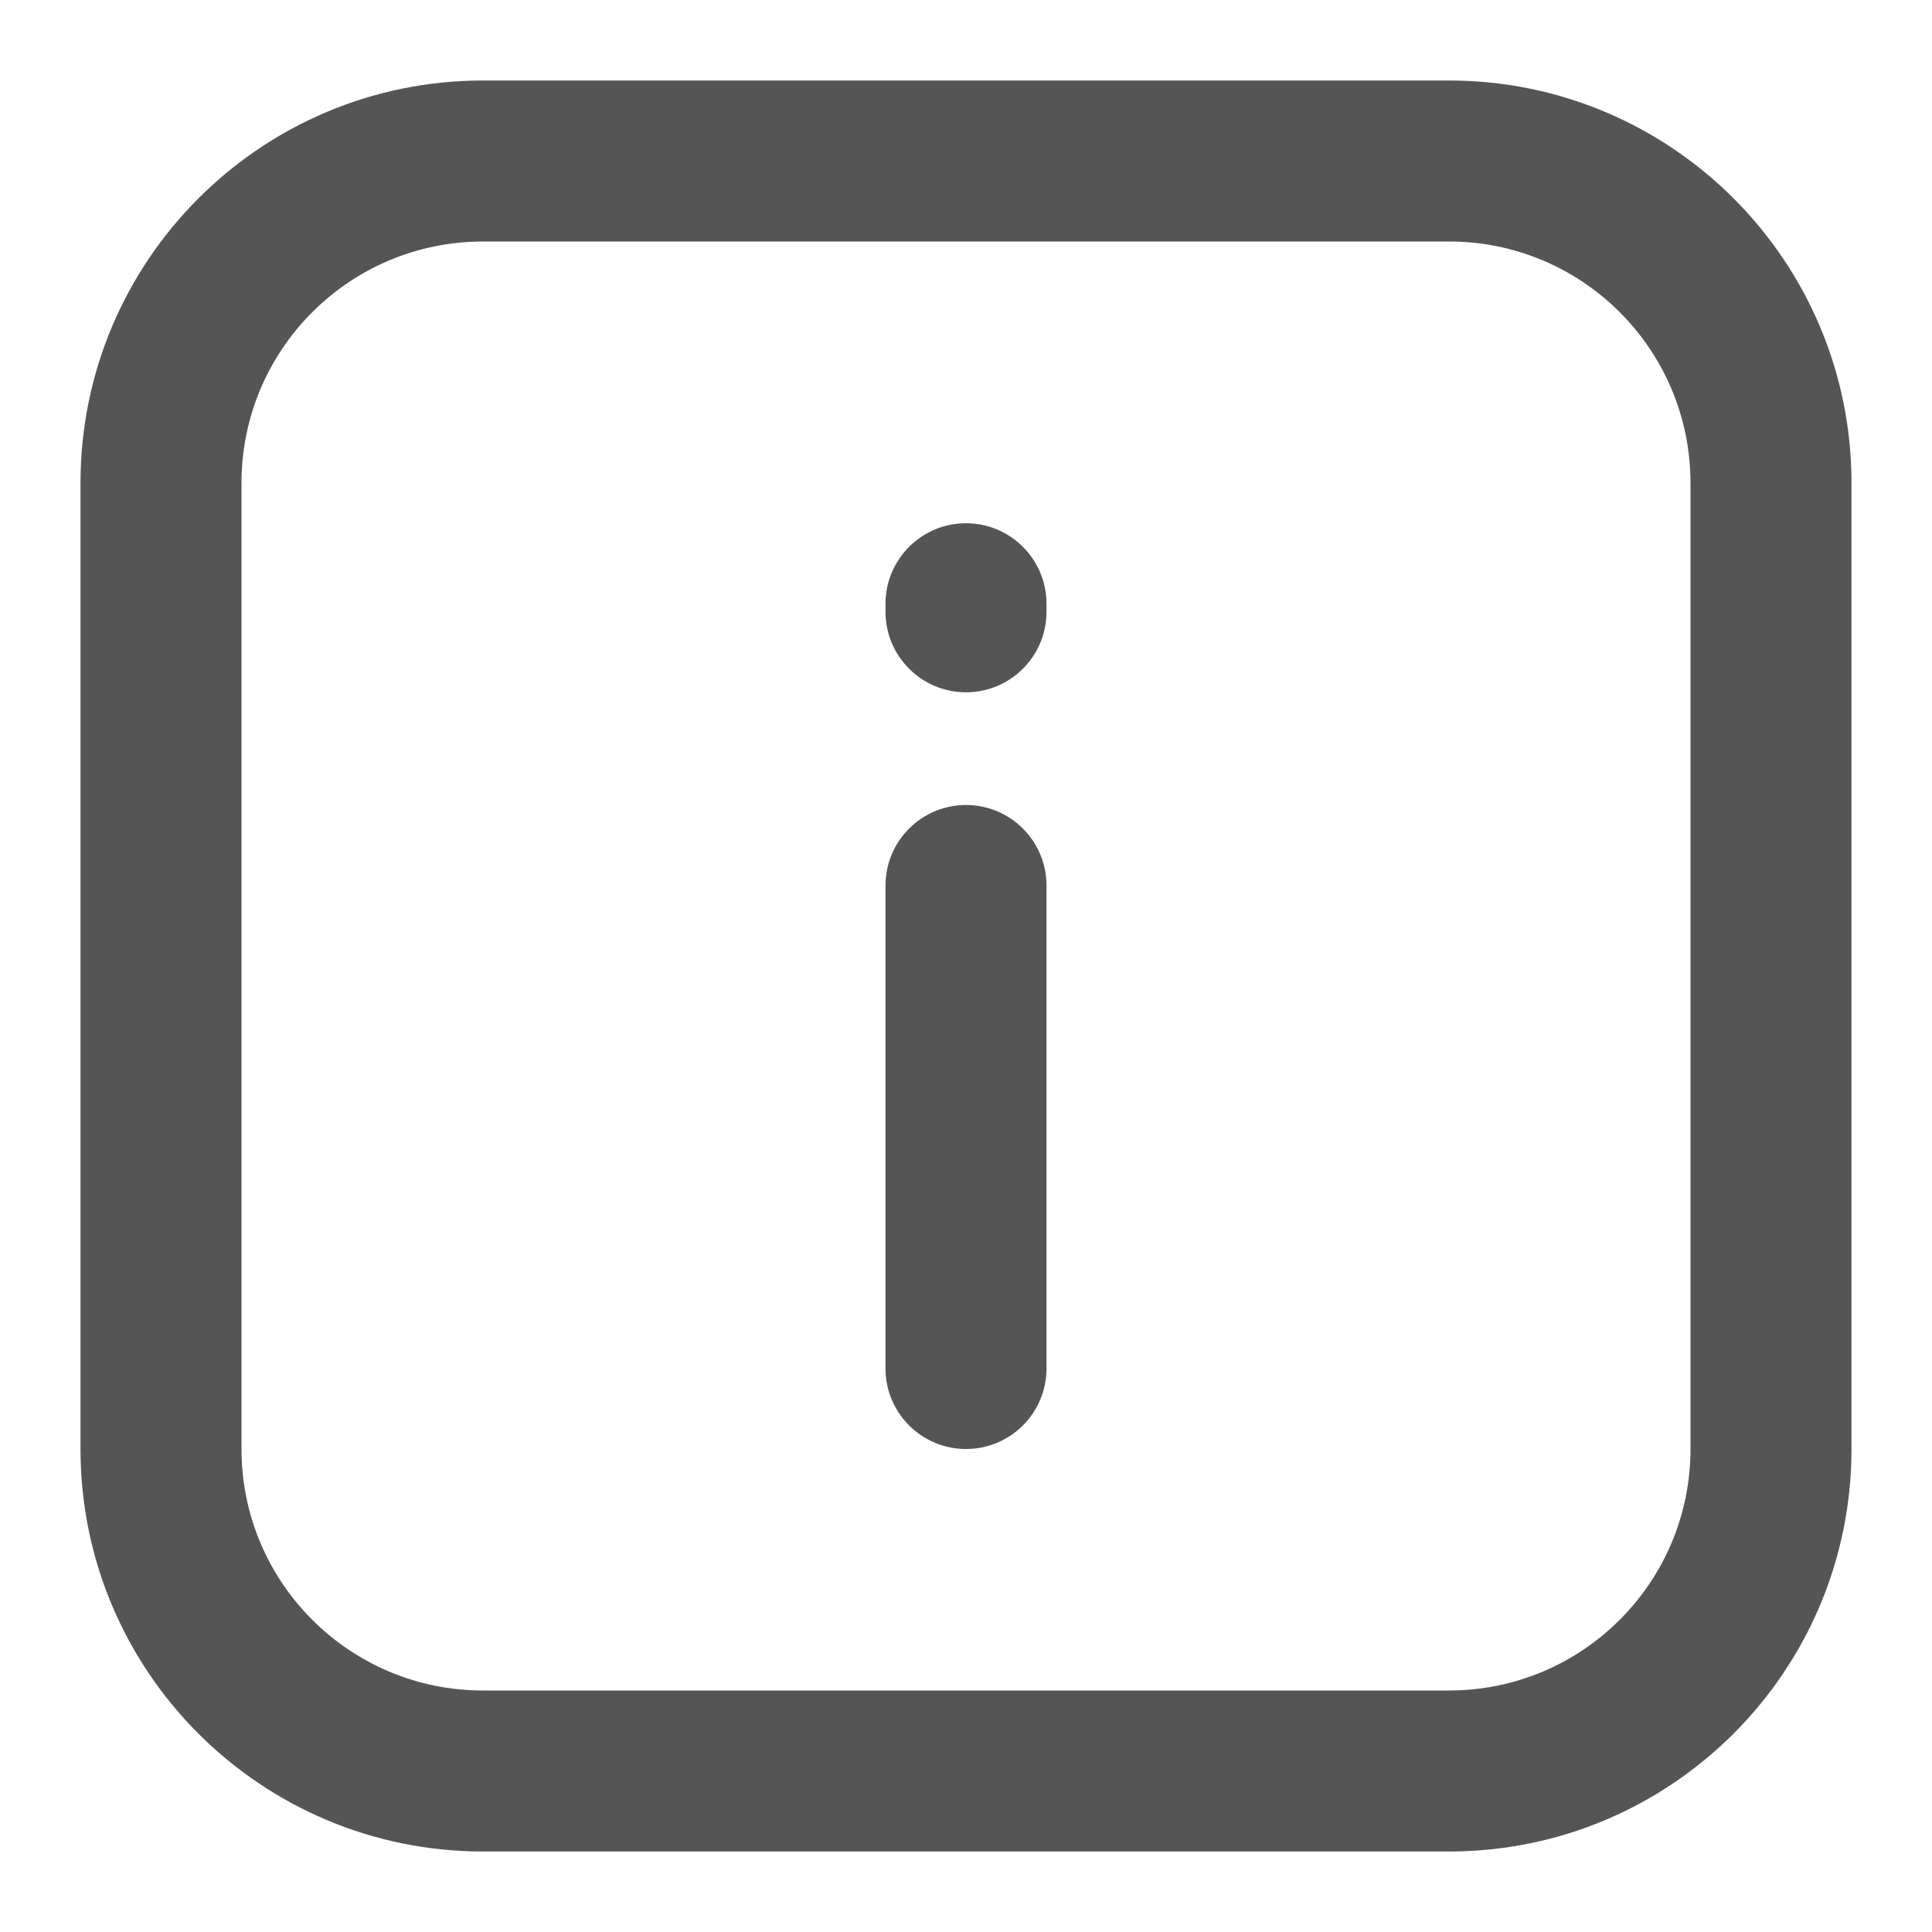
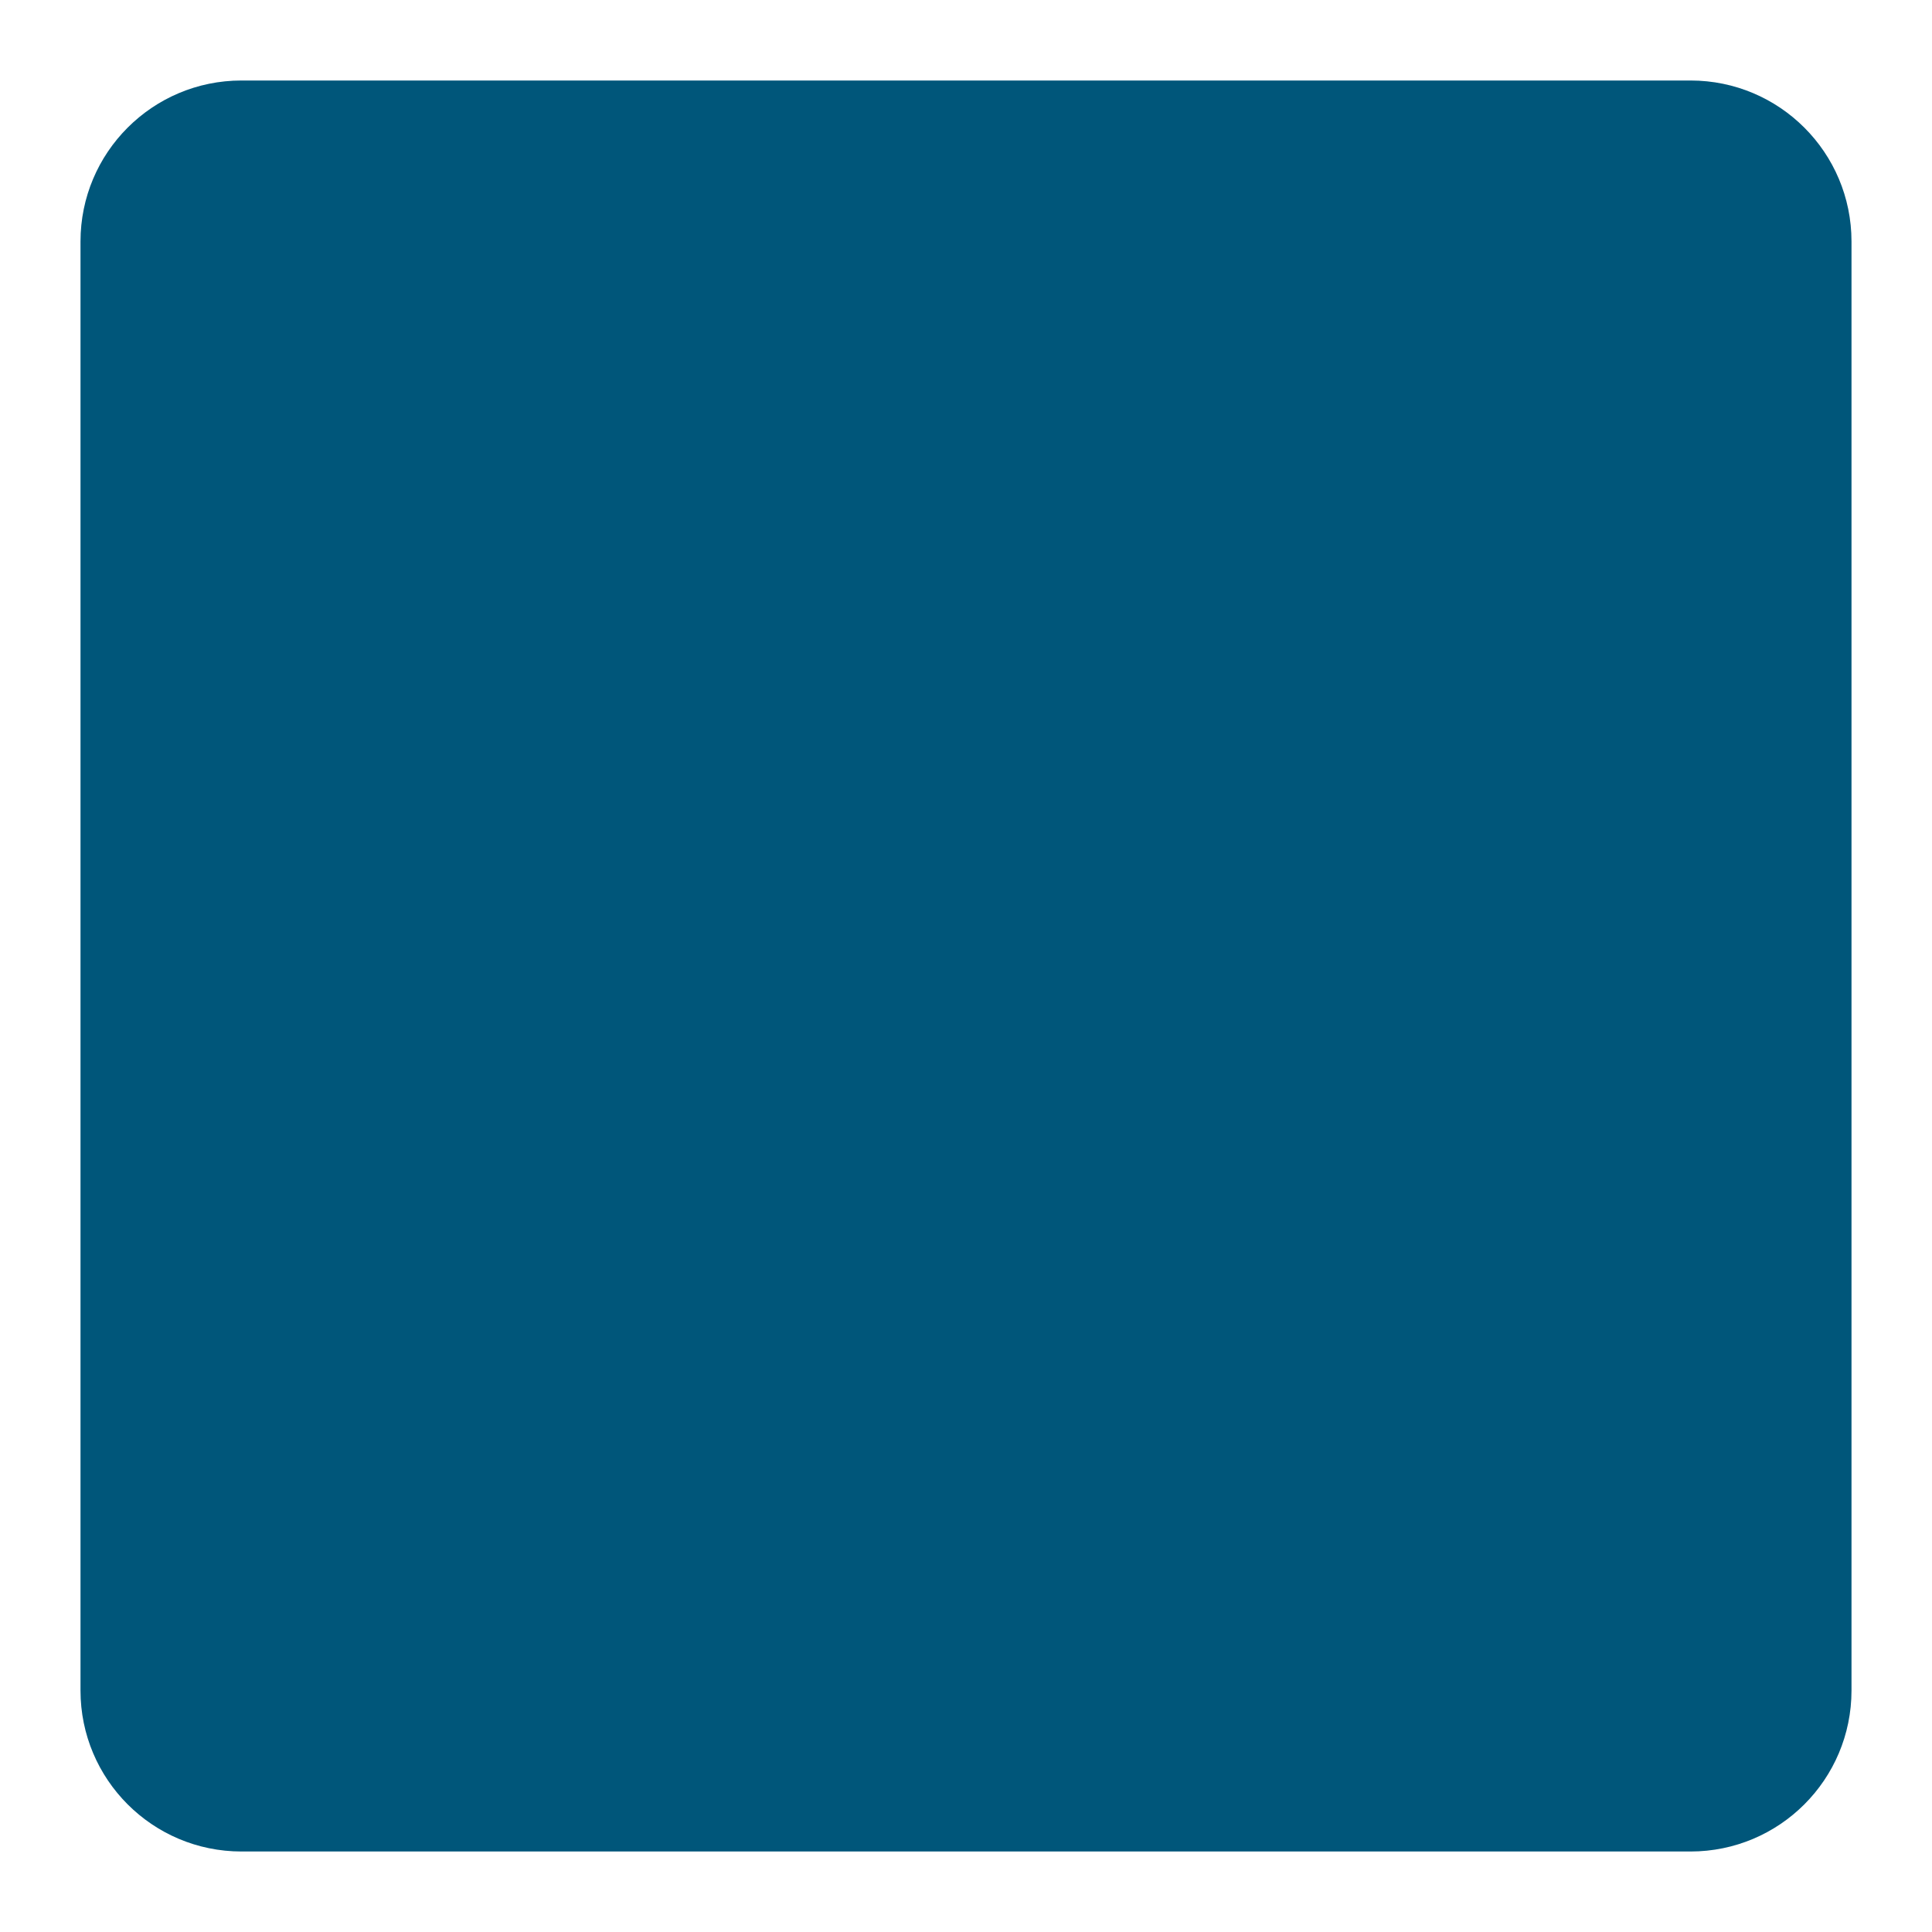
<svg xmlns="http://www.w3.org/2000/svg" width="24" height="24" viewBox="0 0 24 24" fill="none">
-   <path d="M12 10C12.552 10 13 10.448 13 11V17C13 17.552 12.552 18 12 18C11.448 18 11 17.552 11 17V11C11 10.448 11.448 10 12 10Z" fill="#555555" />
-   <path d="M12 6.5C12.552 6.5 13 6.948 13 7.5V7.6C13 8.152 12.552 8.6 12 8.6C11.448 8.6 11 8.152 11 7.6V7.5C11 6.948 11.448 6.5 12 6.5Z" fill="#555555" />
-   <path fill-rule="evenodd" clip-rule="evenodd" d="M18 1C20.761 1 23 3.239 23 6V18C23 20.761 20.761 23 18 23H6C3.239 23 1 20.761 1 18V6C1 3.239 3.239 1 6 1H18ZM6 3C4.343 3 3 4.343 3 6V18C3 19.657 4.343 21 6 21H18C19.657 21 21 19.657 21 18V6C21 4.343 19.657 3 18 3H6Z" fill="#555555" />
+   <path d="M1 3C1 1.895 1.895 1 3 1L21 1C22.105 1 23 1.895 23 3V21C23 22.105 22.105 23 21 23L3 23C1.895 23 1 22.105 1 21L1 3Z" fill="#00567A" />
</svg>
